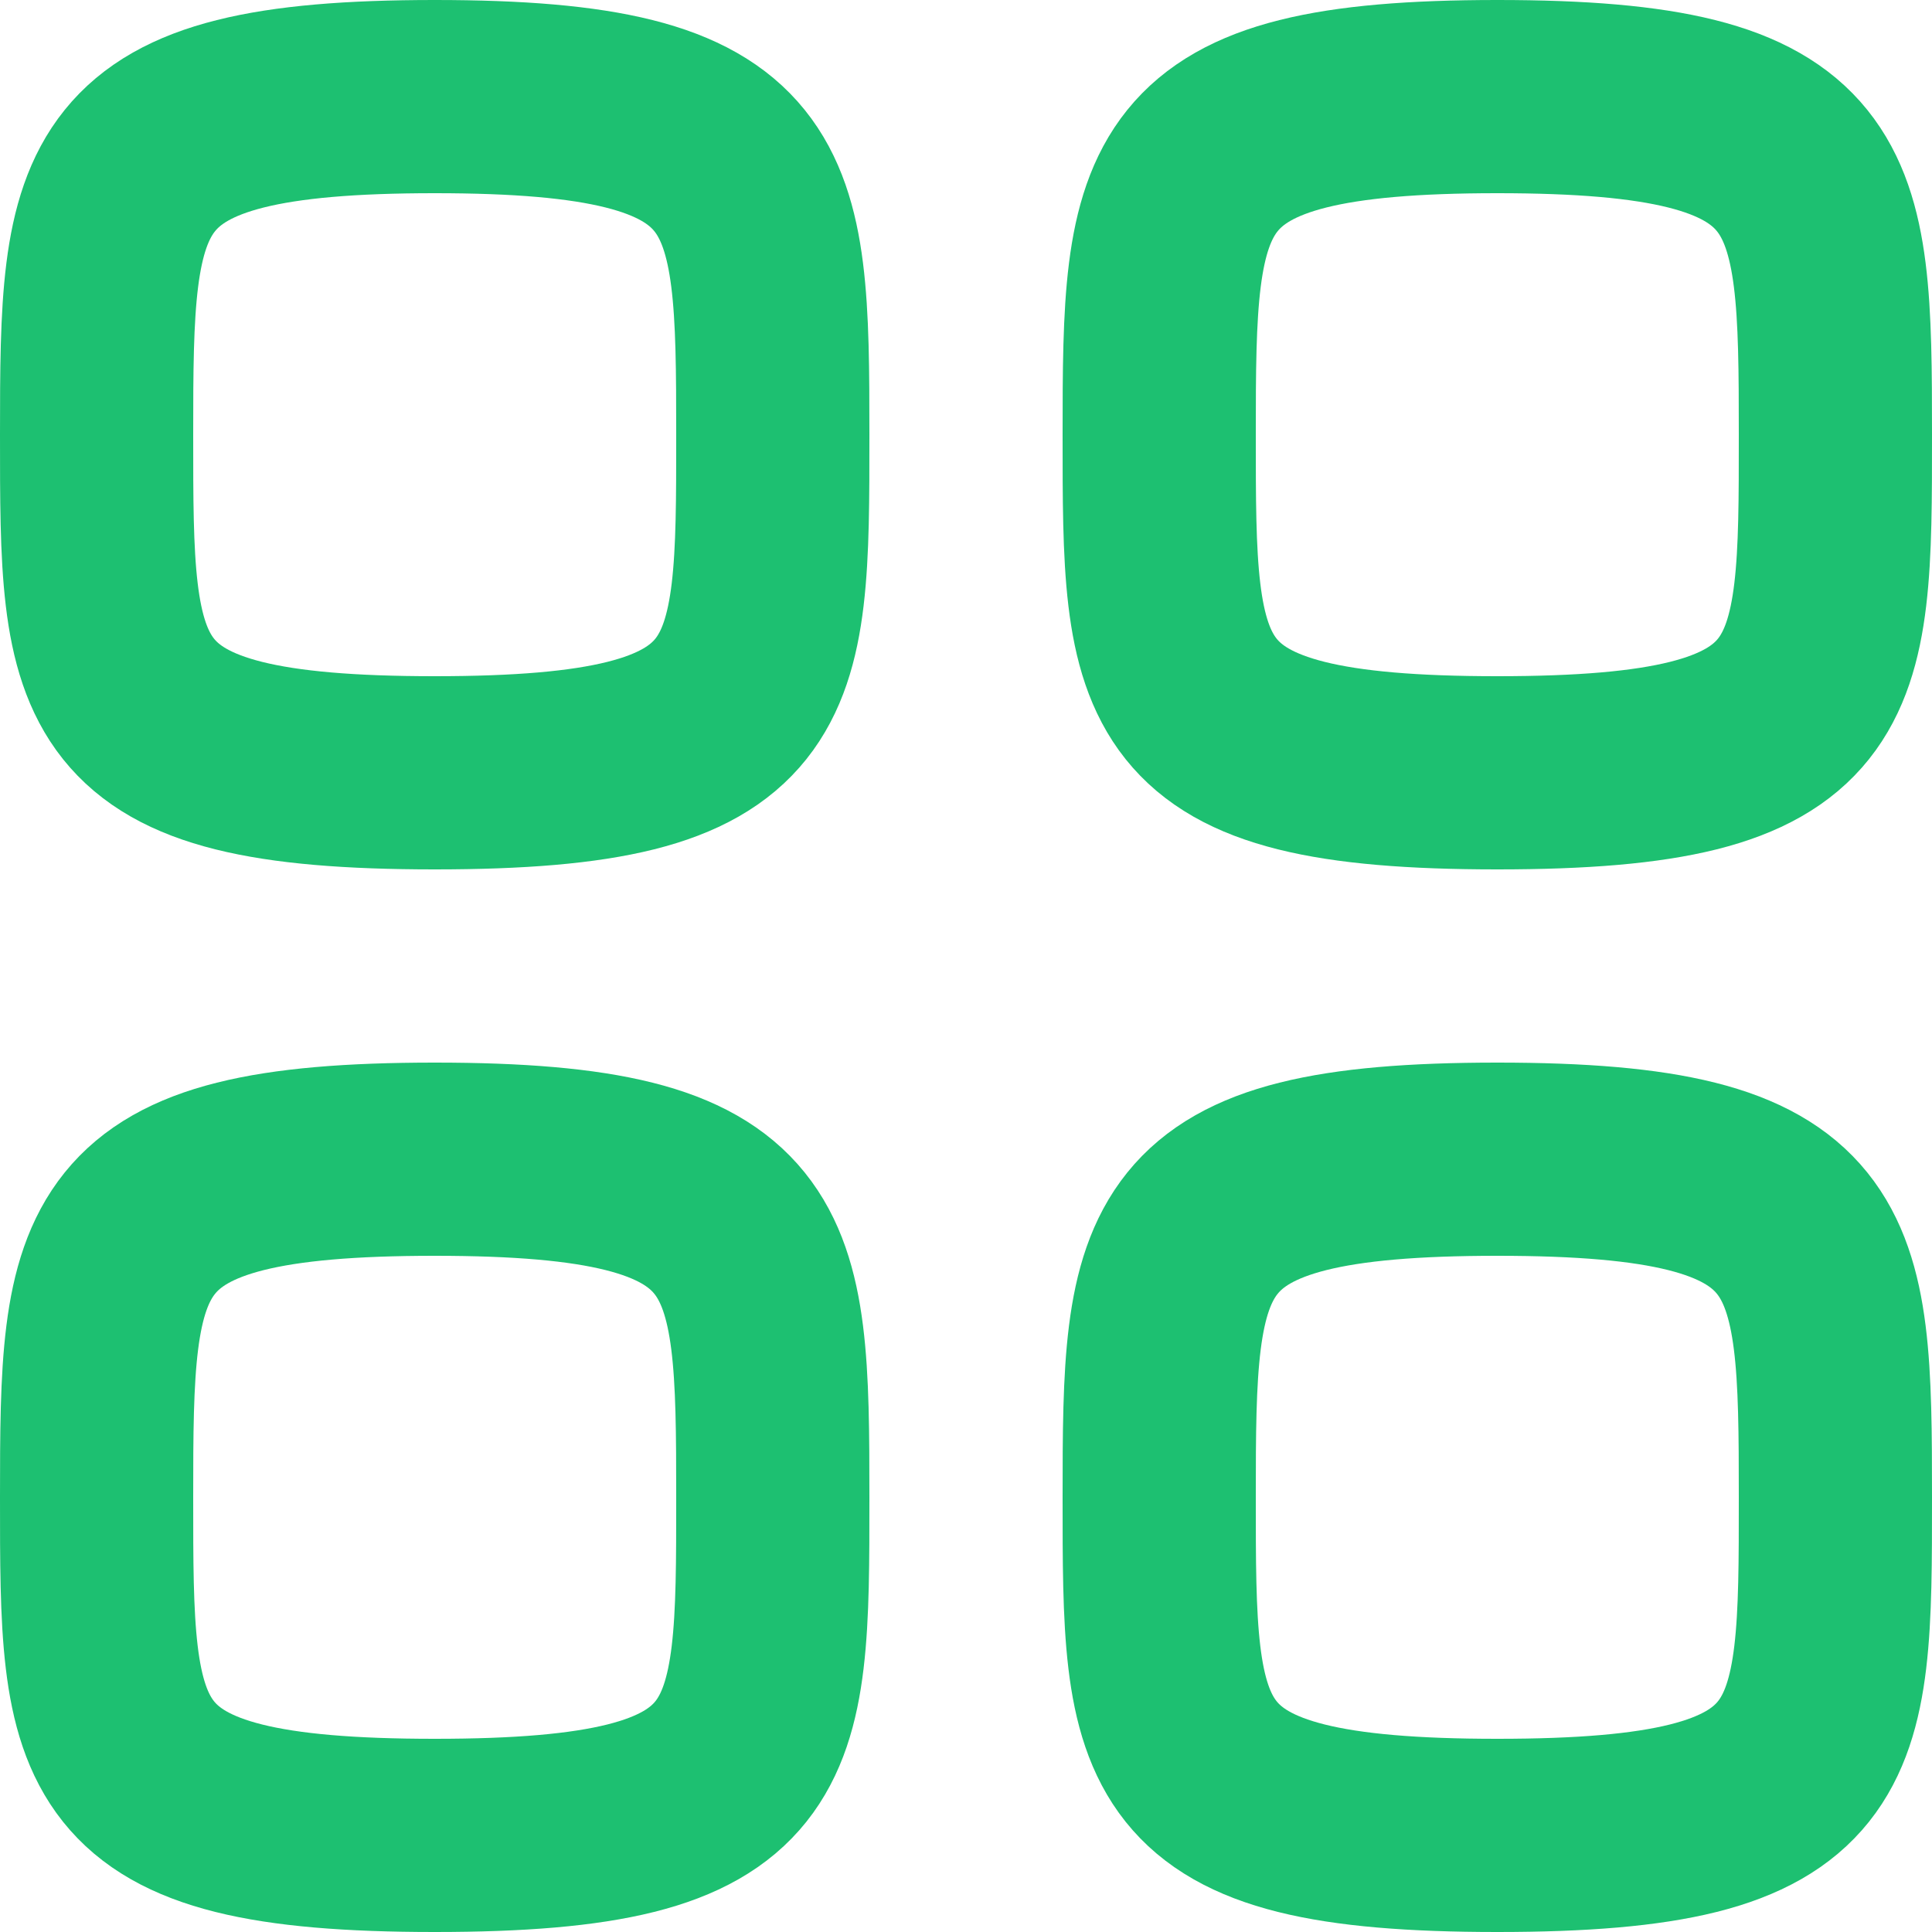
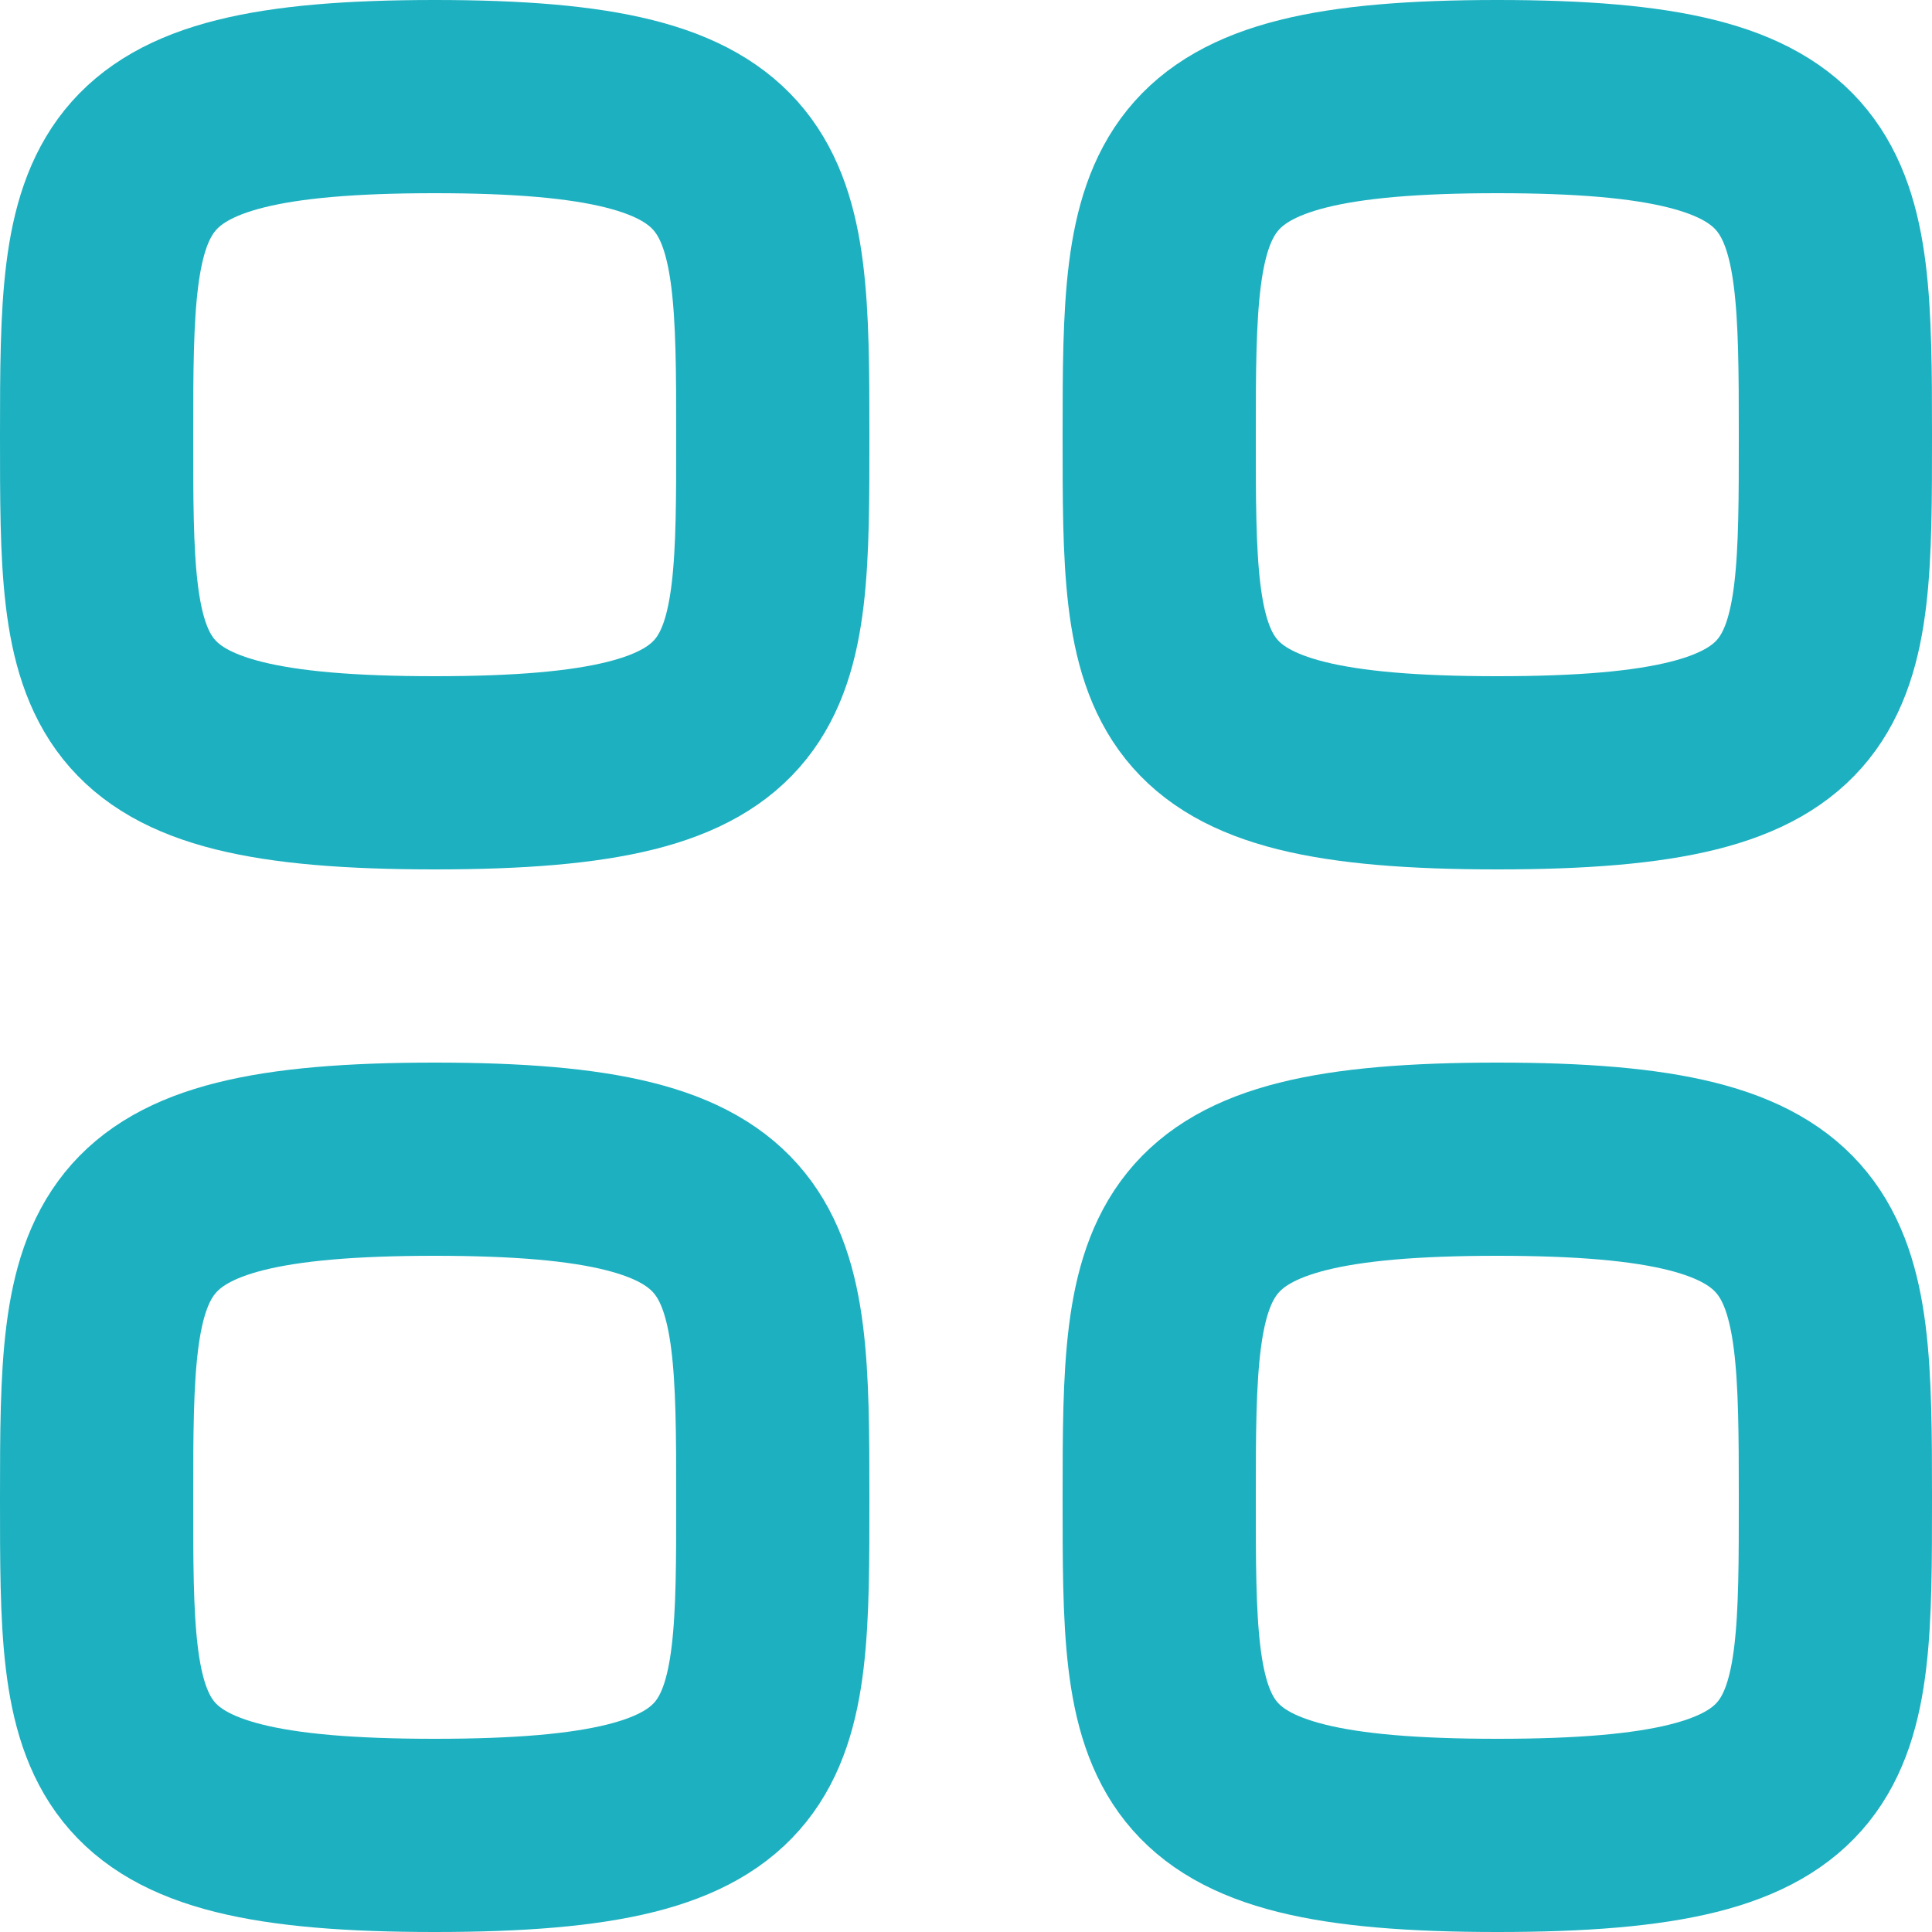
<svg xmlns="http://www.w3.org/2000/svg" width="20" height="20" viewBox="0 0 20 20" fill="none">
-   <path fill-rule="evenodd" clip-rule="evenodd" d="M1 4.5C1 1.875 1.028 1 4.5 1C7.972 1 8 1.875 8 4.5C8 7.125 8.011 8 4.5 8C0.989 8 1 7.125 1 4.5Z" stroke="#1DC071" stroke-width="2" stroke-linecap="round" stroke-linejoin="round" />
-   <path fill-rule="evenodd" clip-rule="evenodd" d="M12 4.5C12 1.875 12.028 1 15.5 1C18.972 1 19 1.875 19 4.5C19 7.125 19.011 8 15.5 8C11.989 8 12 7.125 12 4.5Z" stroke="#1DC071" stroke-width="2" stroke-linecap="round" stroke-linejoin="round" />
-   <path fill-rule="evenodd" clip-rule="evenodd" d="M1 15.5C1 12.875 1.028 12 4.5 12C7.972 12 8 12.875 8 15.5C8 18.125 8.011 19 4.5 19C0.989 19 1 18.125 1 15.5Z" stroke="#1DC071" stroke-width="2" stroke-linecap="round" stroke-linejoin="round" />
-   <path fill-rule="evenodd" clip-rule="evenodd" d="M12 15.5C12 12.875 12.028 12 15.5 12C18.972 12 19 12.875 19 15.5C19 18.125 19.011 19 15.5 19C11.989 19 12 18.125 12 15.5Z" stroke="#1DC071" stroke-width="2" stroke-linecap="round" stroke-linejoin="round" />
+   <path fill-rule="evenodd" clip-rule="evenodd" d="M1 4.5C1 1.875 1.028 1 4.5 1C7.972 1 8 1.875 8 4.5C8 7.125 8.011 8 4.5 8C0.989 8 1 7.125 1 4.5Z" stroke="#1db0c0" stroke-width="2" stroke-linecap="round" stroke-linejoin="round" />
+   <path fill-rule="evenodd" clip-rule="evenodd" d="M12 4.5C12 1.875 12.028 1 15.5 1C18.972 1 19 1.875 19 4.5C19 7.125 19.011 8 15.5 8C11.989 8 12 7.125 12 4.5Z" stroke="#1db0c0" stroke-width="2" stroke-linecap="round" stroke-linejoin="round" />
+   <path fill-rule="evenodd" clip-rule="evenodd" d="M1 15.5C1 12.875 1.028 12 4.5 12C7.972 12 8 12.875 8 15.5C8 18.125 8.011 19 4.5 19C0.989 19 1 18.125 1 15.5Z" stroke="#1db0c0" stroke-width="2" stroke-linecap="round" stroke-linejoin="round" />
+   <path fill-rule="evenodd" clip-rule="evenodd" d="M12 15.5C12 12.875 12.028 12 15.5 12C18.972 12 19 12.875 19 15.5C19 18.125 19.011 19 15.5 19C11.989 19 12 18.125 12 15.5Z" stroke="#1db0c0" stroke-width="2" stroke-linecap="round" stroke-linejoin="round" />
</svg>
